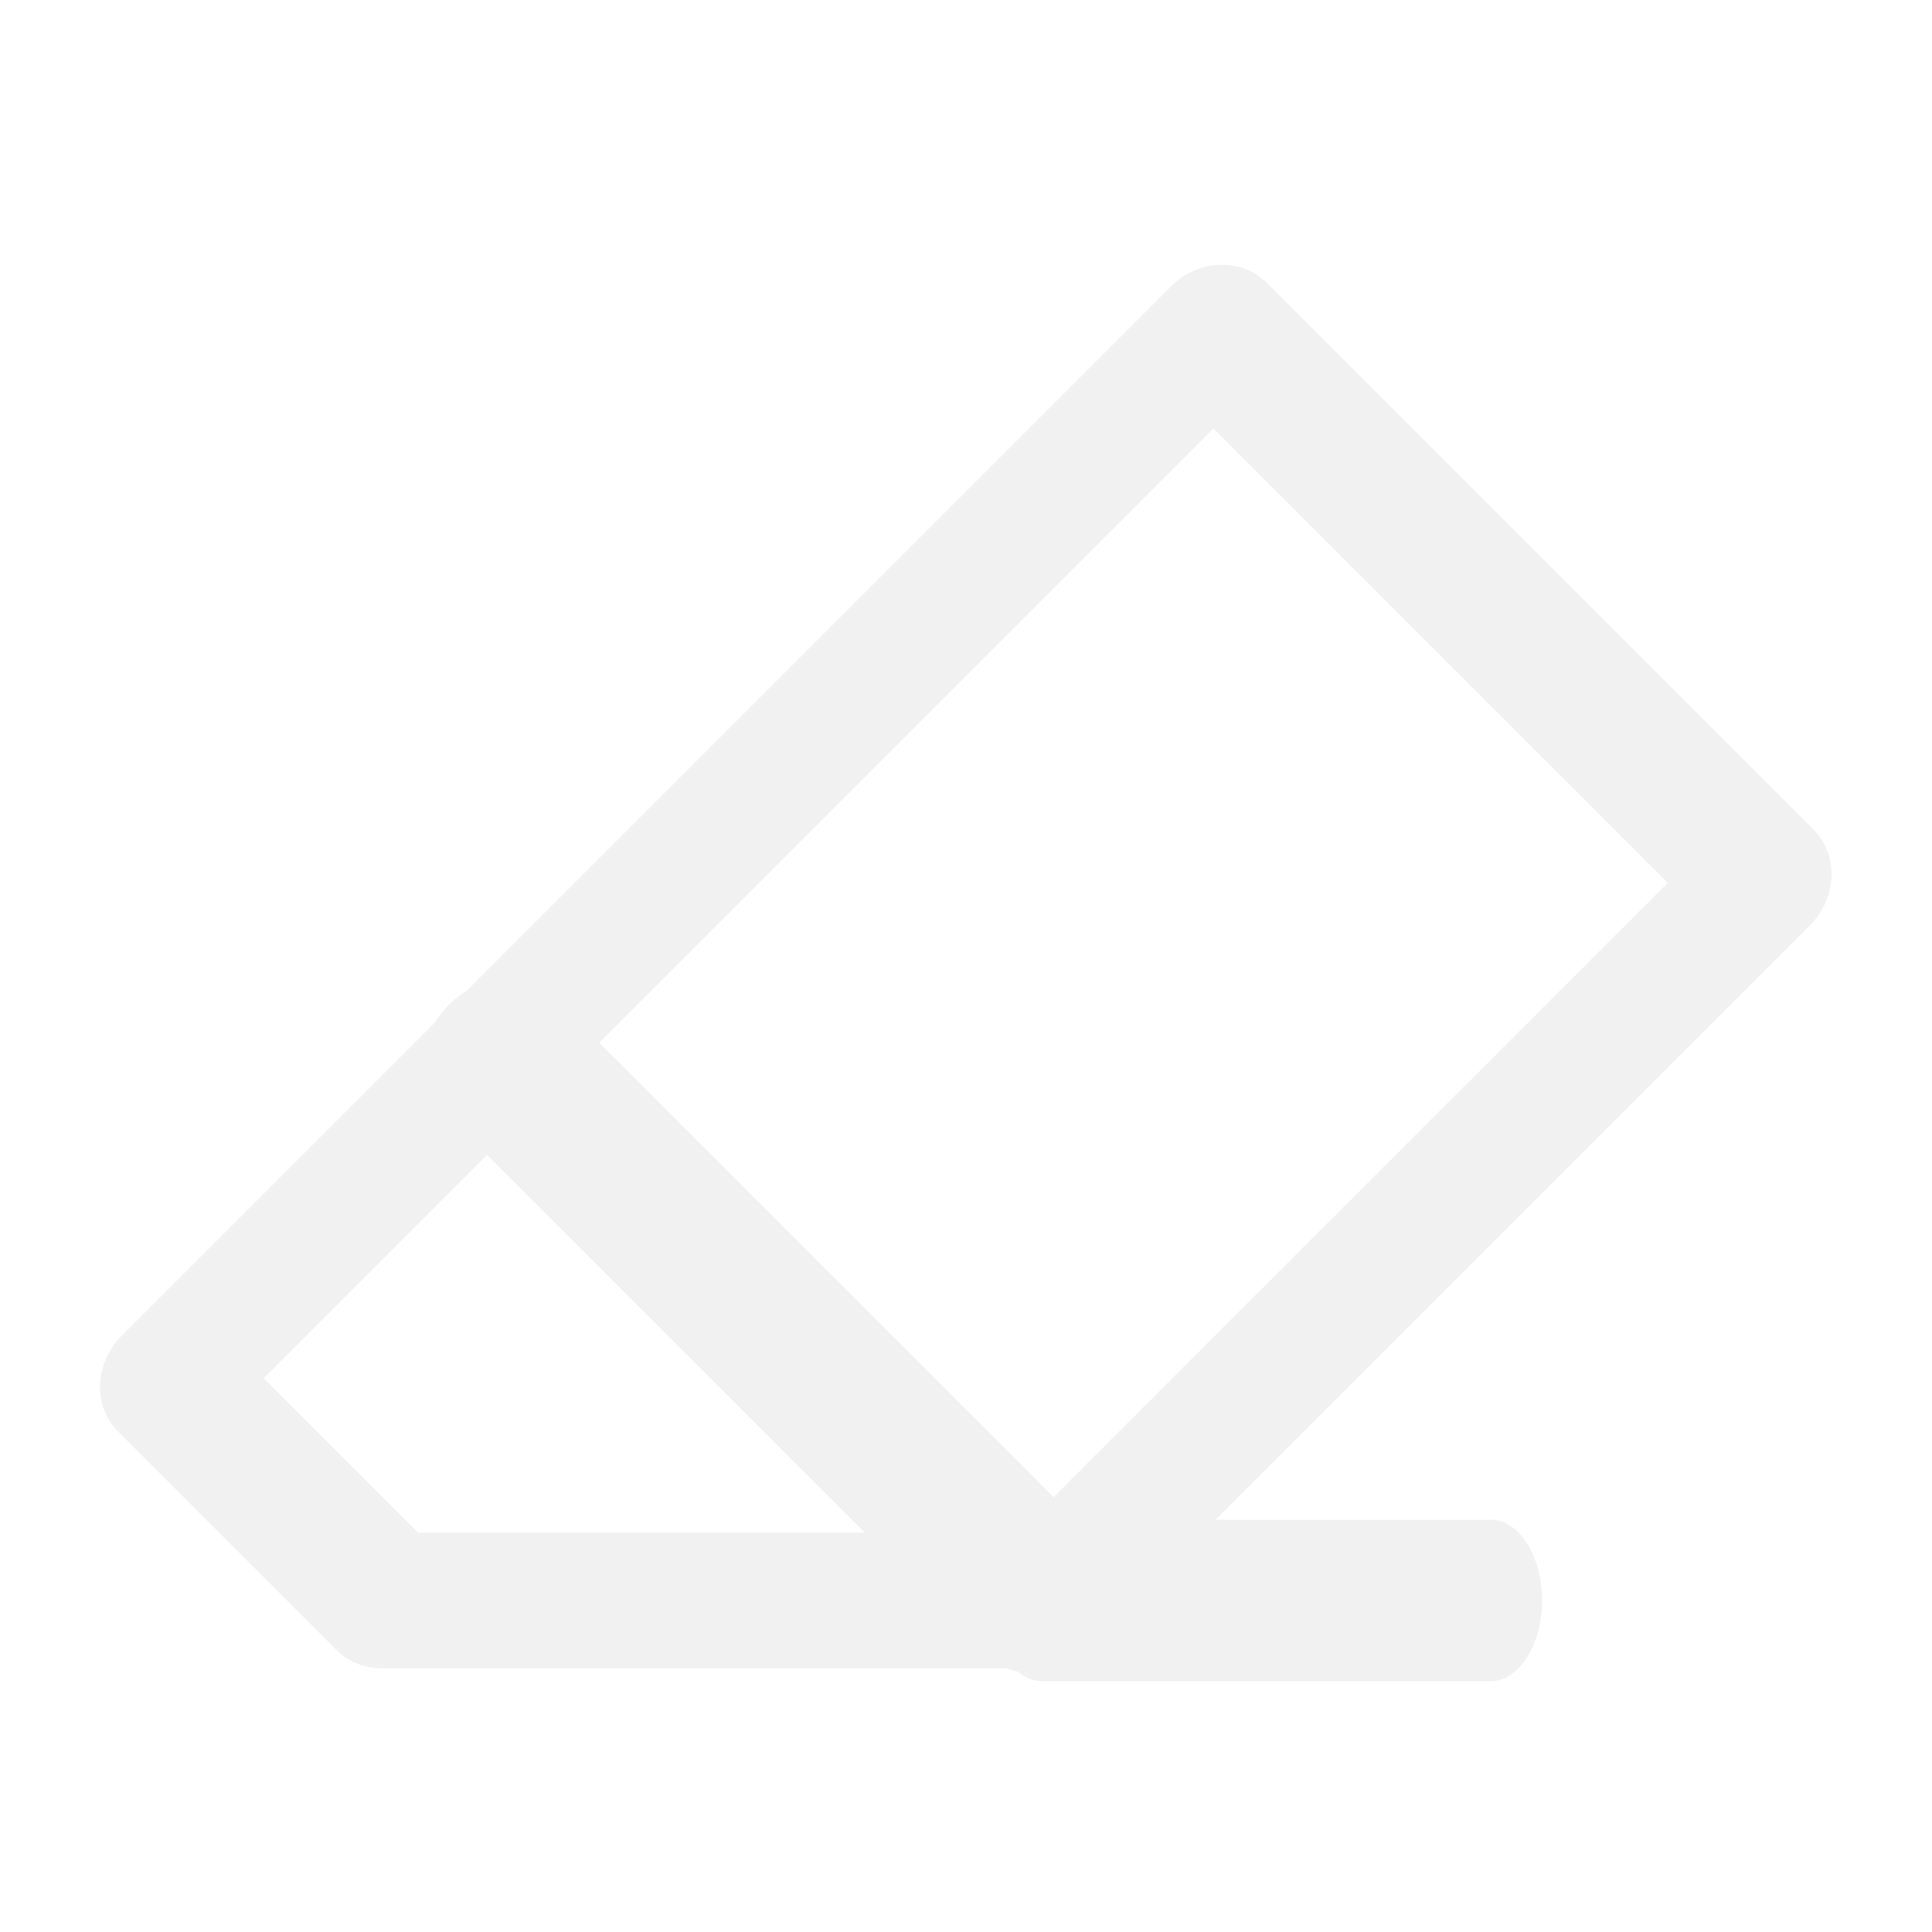
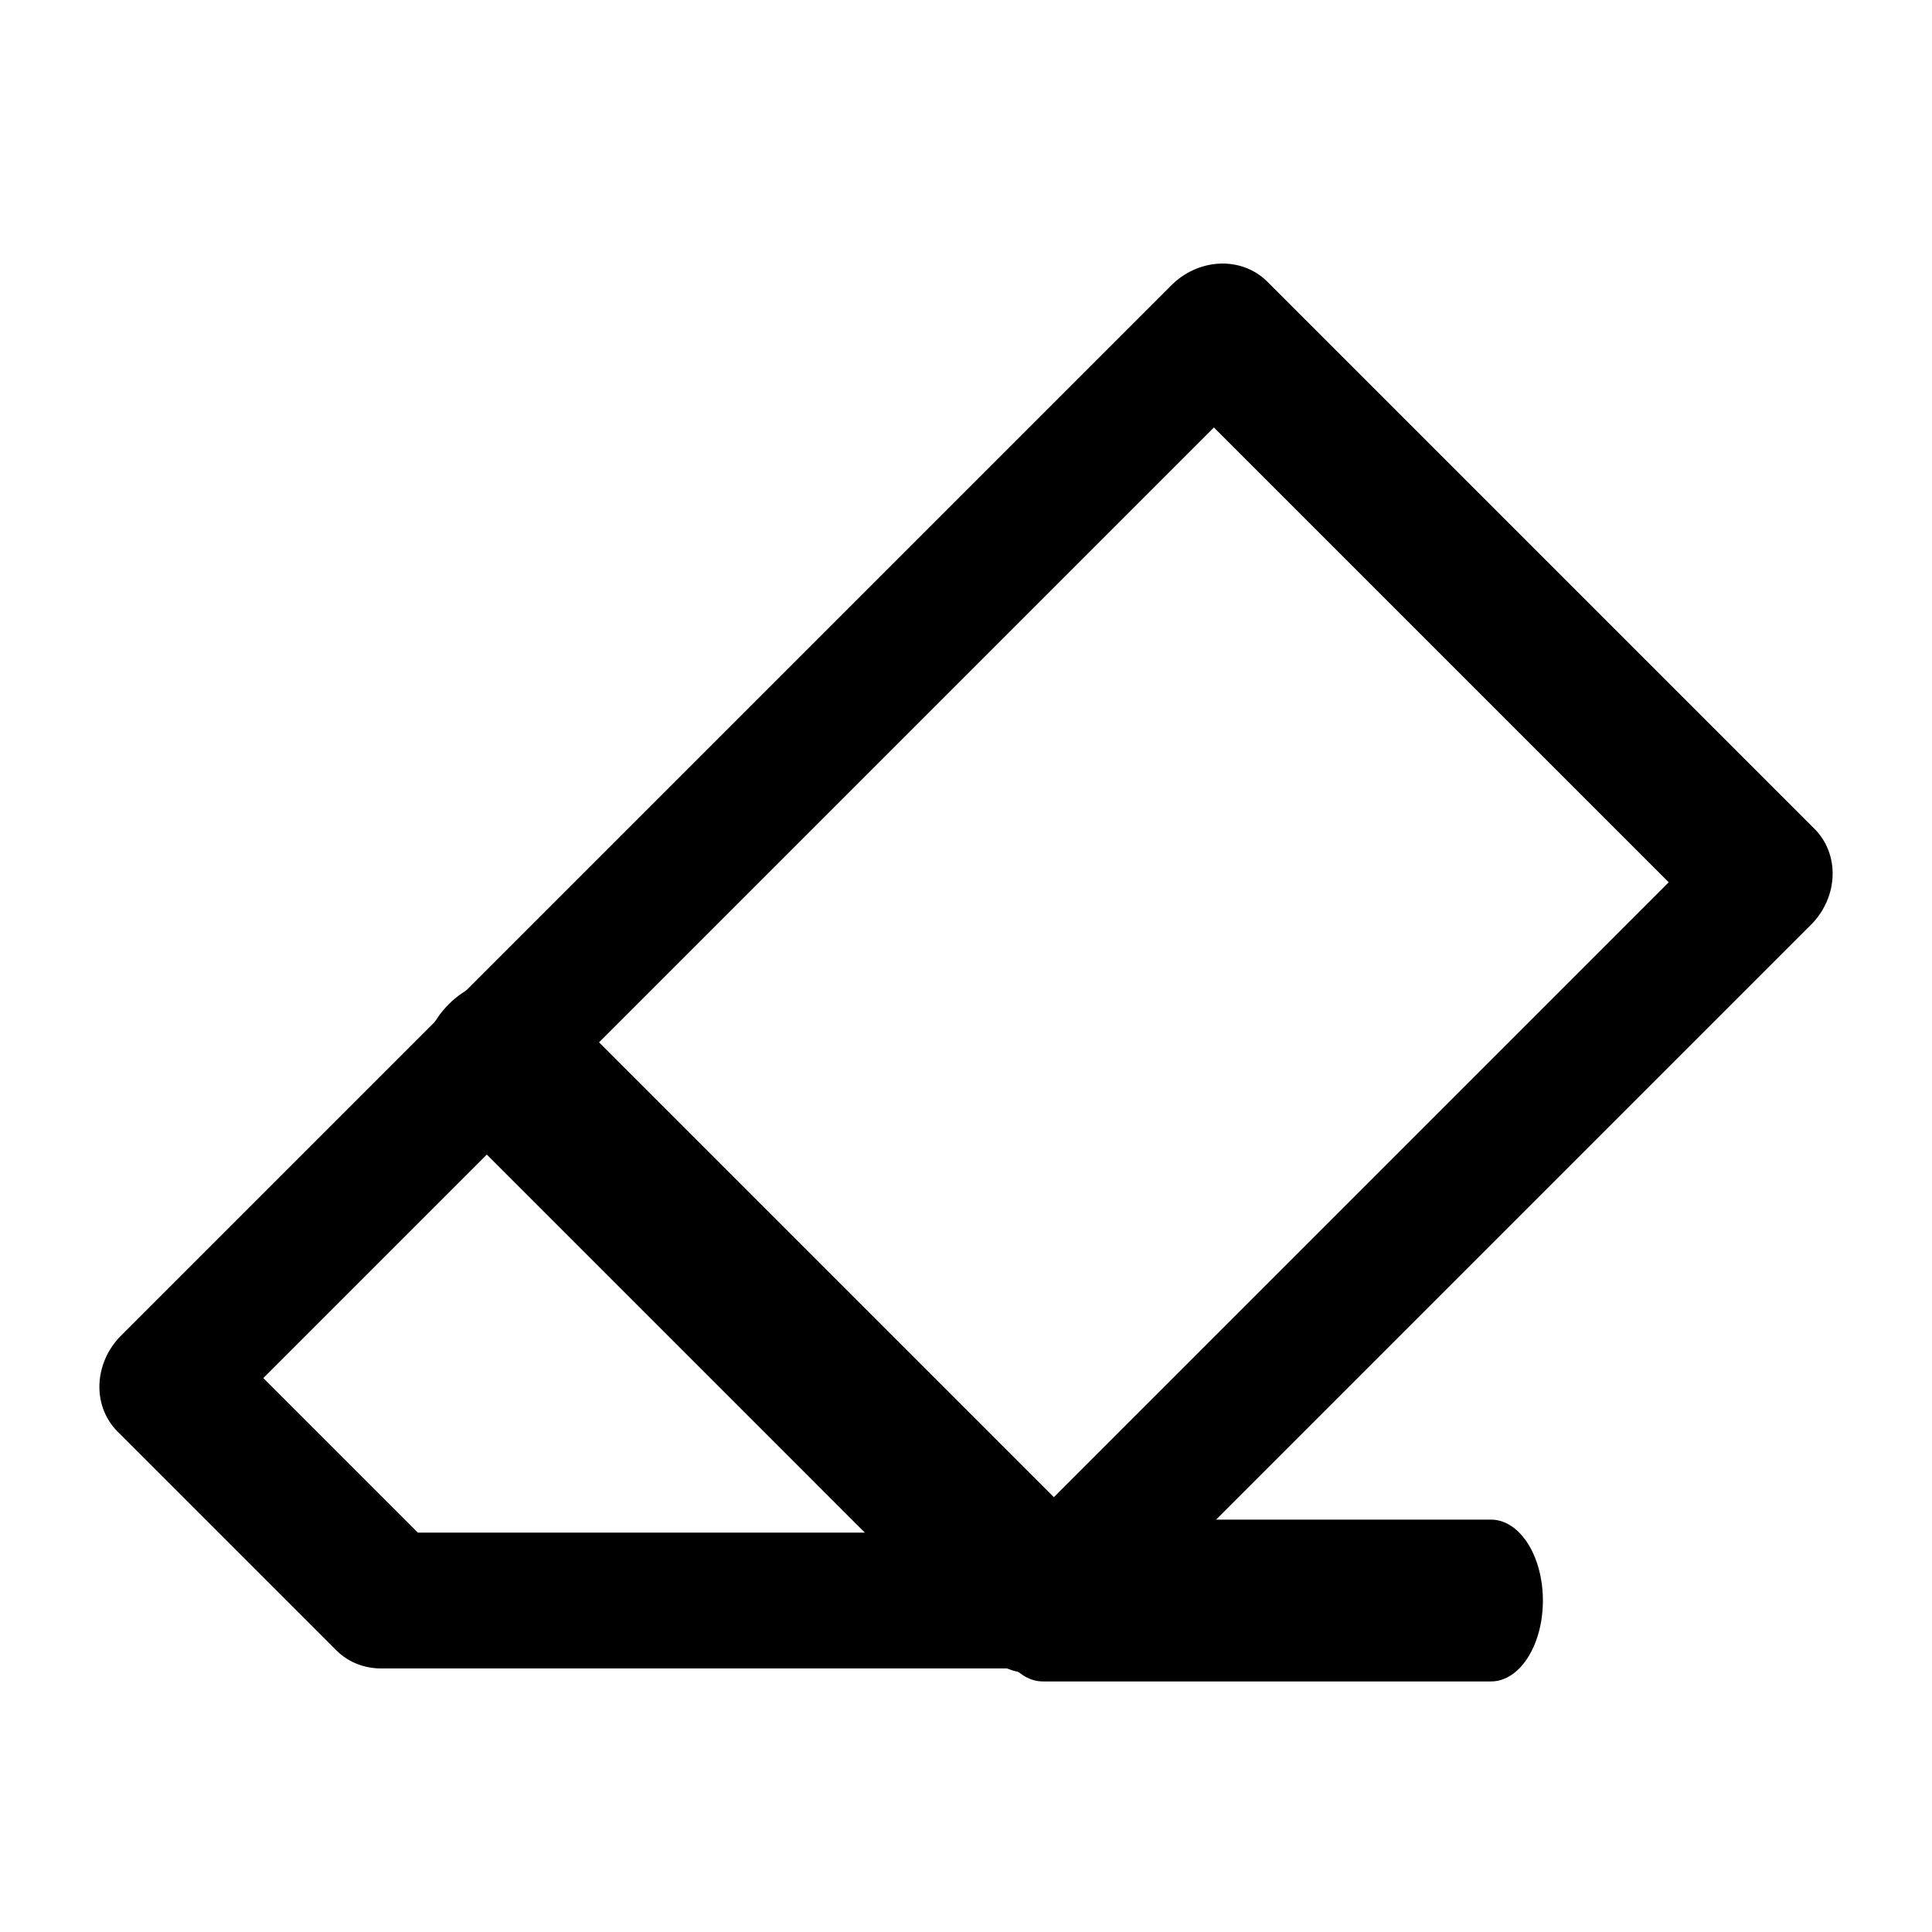
- <svg xmlns="http://www.w3.org/2000/svg" width="100%" height="100%" viewBox="0 0 1025 1025" version="1.1" xml:space="preserve" style="fill-rule:evenodd;clip-rule:evenodd;stroke-linecap:round;stroke-linejoin:round;stroke-miterlimit:1.4;">
-   <g transform="matrix(1,0,0,1,-1283,-2527)">
-     <g id="icon-eraser" transform="matrix(1,0,0,1,1283.38,2527.78)">
+ <svg xmlns="http://www.w3.org/2000/svg" width="100%" height="100%" viewBox="0 0 1024 1024" version="1.1" xml:space="preserve" style="fill-rule:evenodd;clip-rule:evenodd;stroke-linecap:round;stroke-linejoin:round;stroke-miterlimit:1.4;">
+   <g transform="matrix(1,0,0,1,-1284,-2527)">
+     <g id="icon-eraser" transform="matrix(1,0,0,1,1284,2527)">
      <rect x="0" y="0" width="1024" height="1024" style="fill:none;" />
      <g transform="matrix(5.13621e-17,-1.3071,0.836673,7.98334e-17,94.2057,1517.55)">
-         <path d="M512,548.038L512,832" style="fill:none;stroke:rgb(241,241,241);stroke-width:65.61px;" />
+         <path d="M512,548.038L512,832" style="fill:none;stroke:black;stroke-width:65.61px;" />
      </g>
      <g transform="matrix(0.924261,0.924261,-0.996763,0.996763,1988.71,-3864.37)">
-         <path d="M1584.31,3258.91L1458.82,3258.91L1458.82,2700.47L1772.61,2700.47L1772.61,3084.31L1584.31,3258.91Z" style="fill:none;stroke:rgb(241,241,241);stroke-width:52.97px;" />
+         <path d="M1584.31,3258.91L1458.82,3258.91L1458.82,2700.47L1772.61,2700.47L1772.61,3084.31L1584.31,3258.91Z" style="fill:none;stroke:black;stroke-width:52.97px;" />
      </g>
      <g transform="matrix(1.21278,-0.0943274,-0.0943274,1.21278,-1732.57,-2577.06)">
-         <path d="M1857.96,2729.3L2117.27,2988.62" style="fill:none;stroke:rgb(241,241,241);stroke-width:64.37px;" />
+         <path d="M1857.96,2729.3L2117.27,2988.62" style="fill:none;stroke:black;stroke-width:64.37px;" />
      </g>
    </g>
  </g>
</svg>
